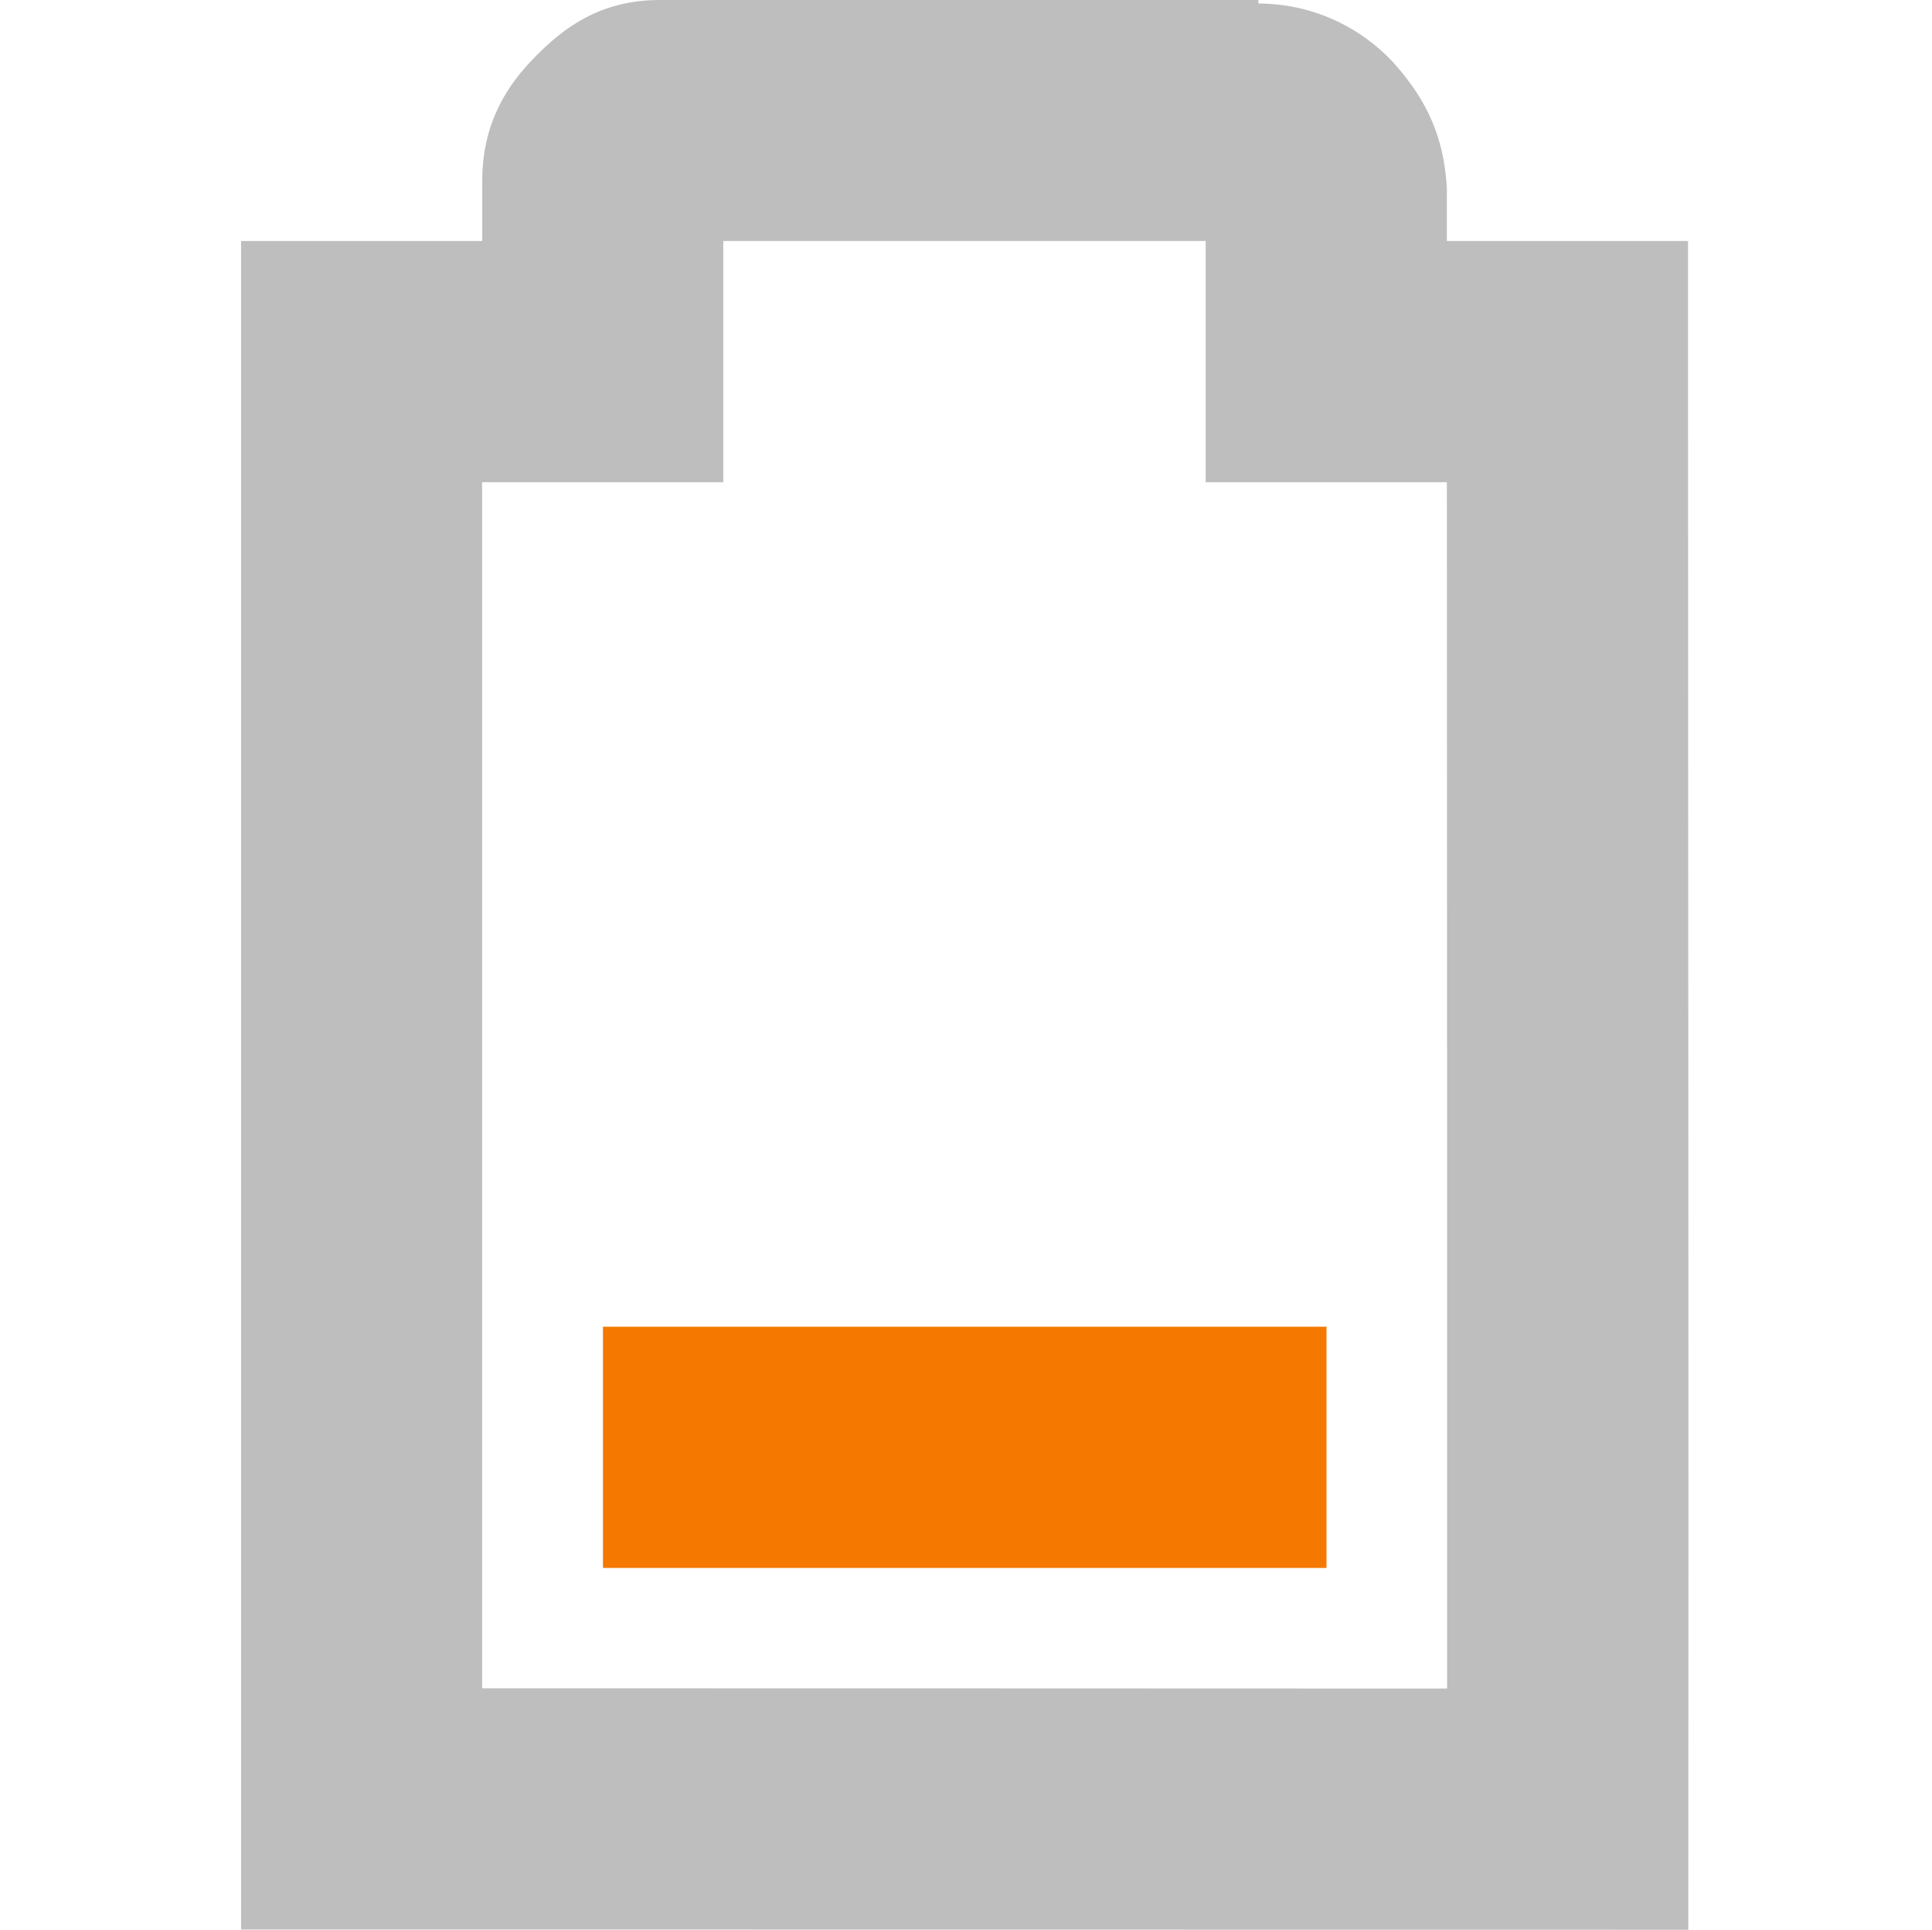
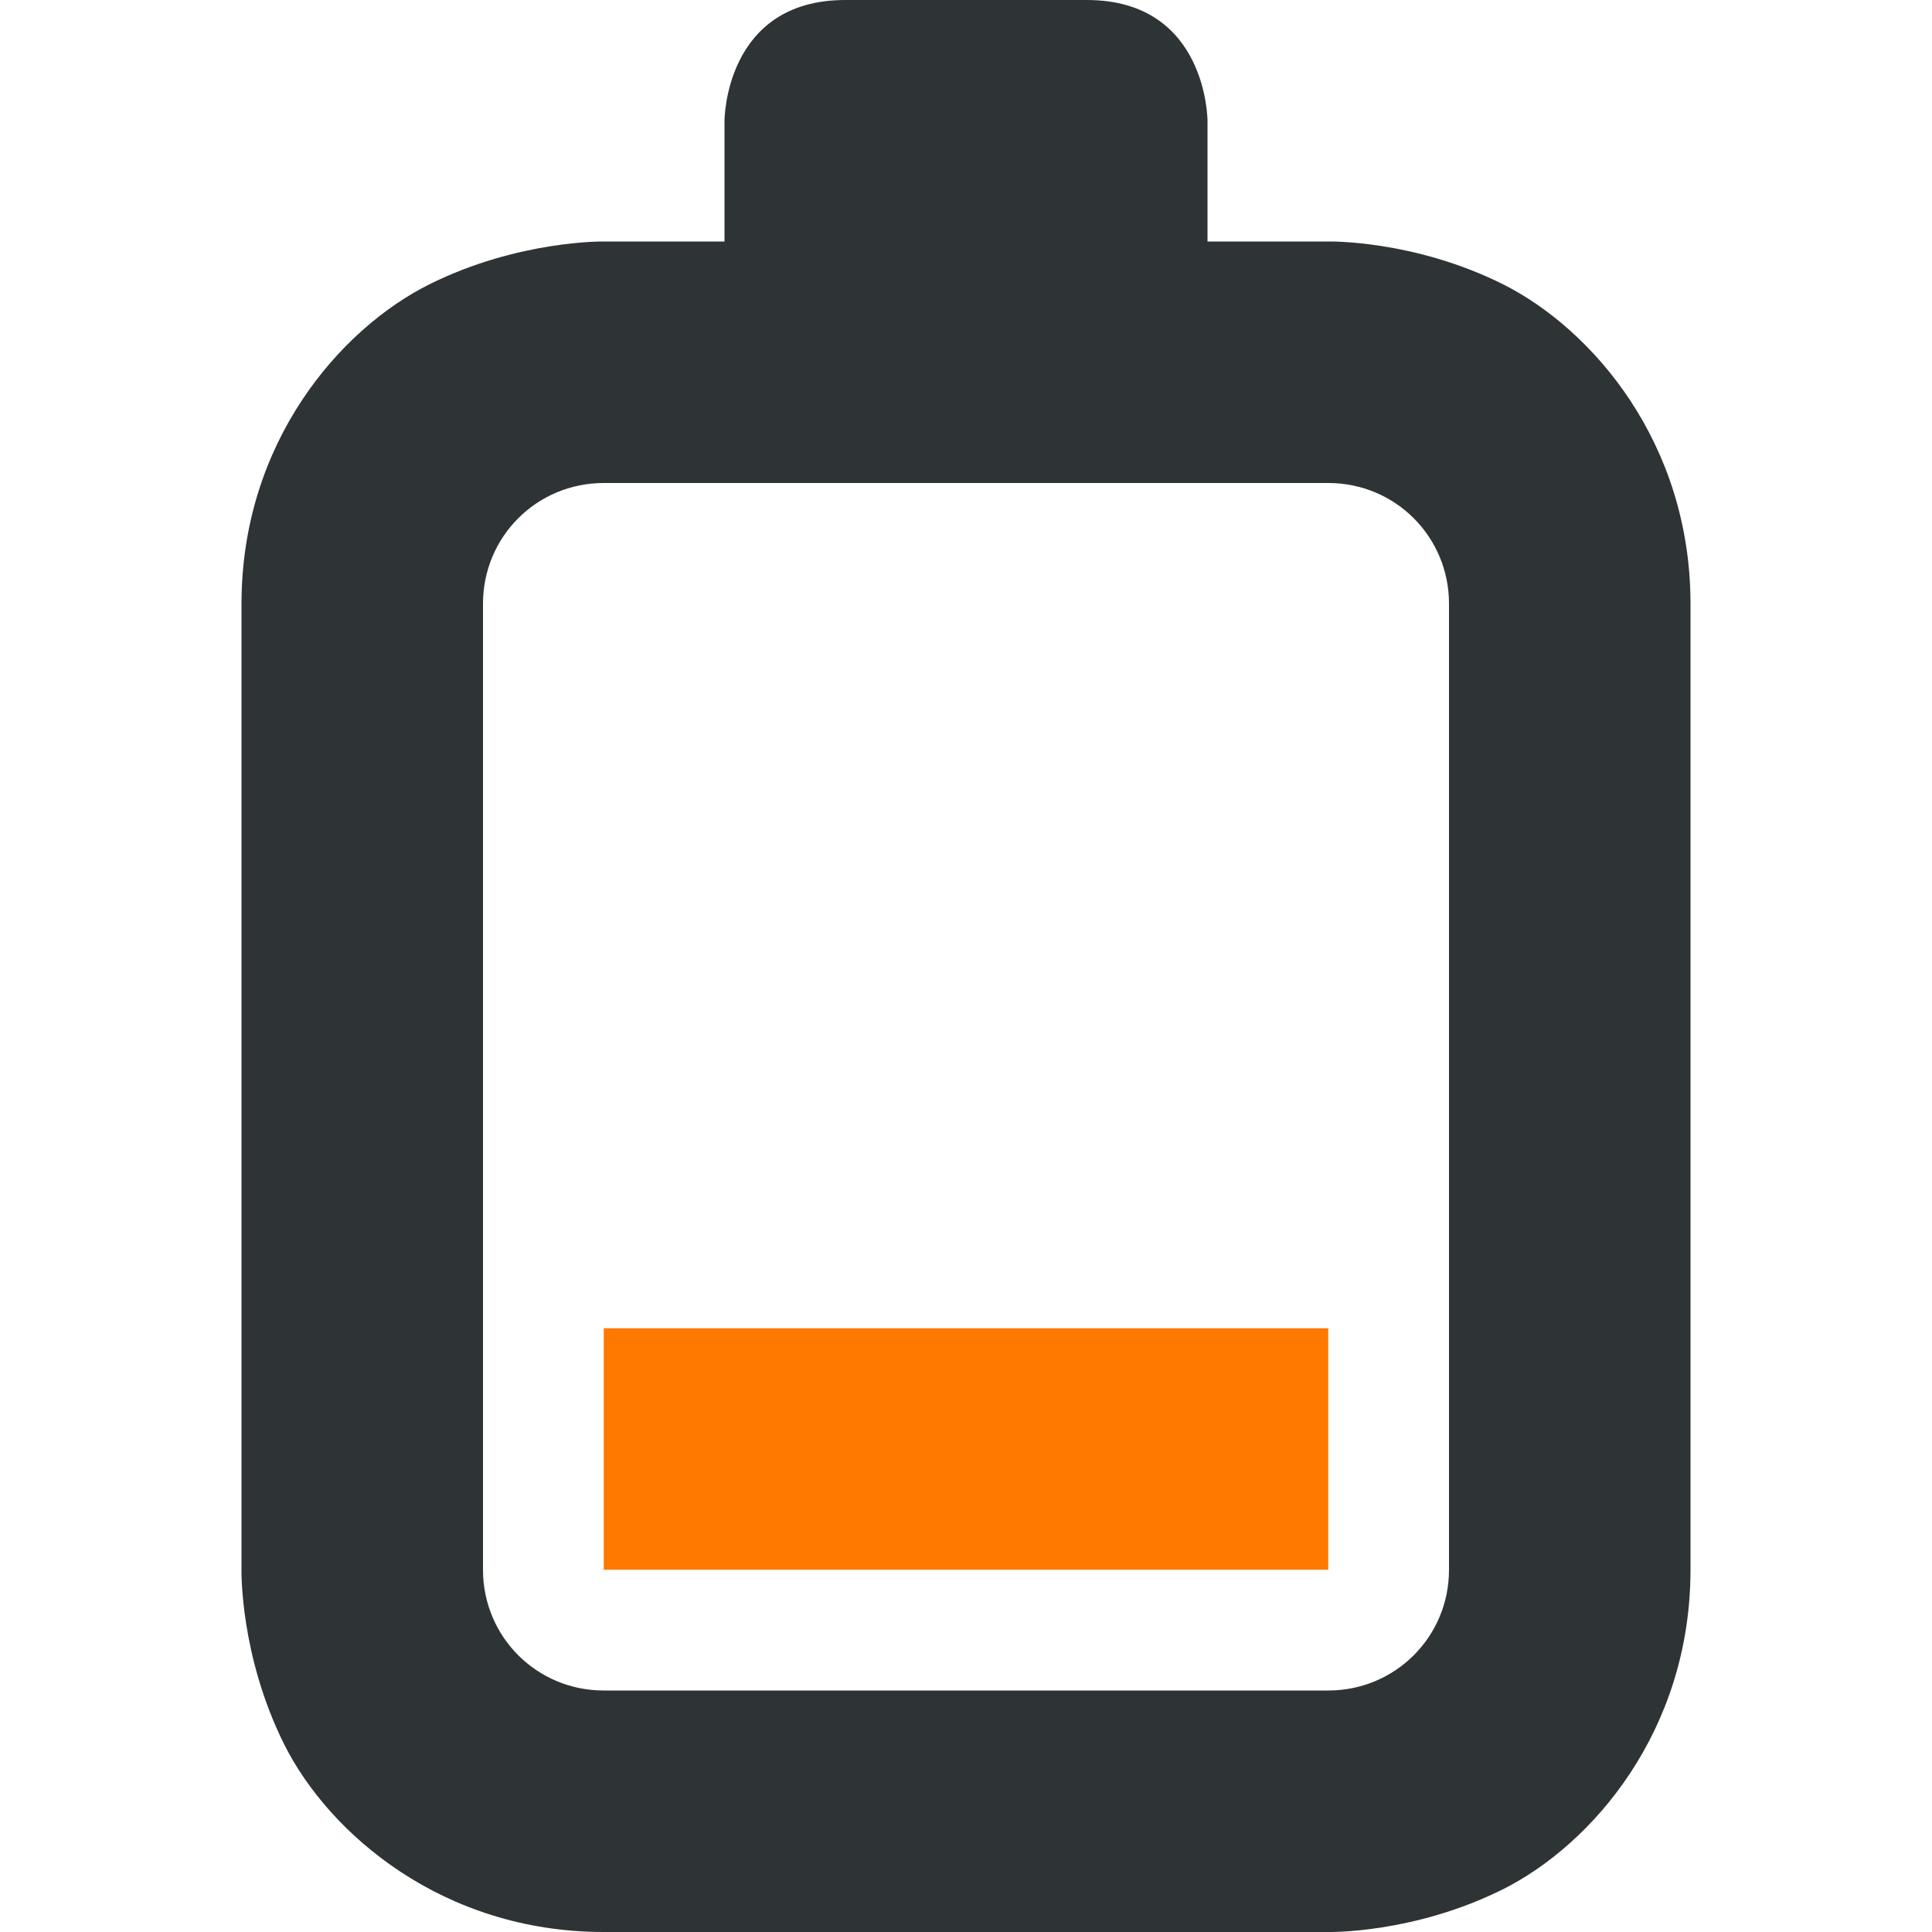
- <svg xmlns="http://www.w3.org/2000/svg" id="svg7384" height="16" width="16.021" version="1.1">
-   <defs id="defs11" />
-   <path class="warning" style="fill:#f57900;fill-opacity:1" d="m 5,11 v 2 h 6 v -2 z" id="rect6060-6" />
-   <path style="color:#bebebe;text-indent:0;text-transform:none;fill:#bebebe" d="M 5.467,-0.002 5.471,0 c -0.49,0 -0.796,0.228 -1.031,0.469 -0.24,0.24 -0.441,0.559 -0.441,1.029 v 0.5 c -0.667,0 -1.333,0 -2,0 0,4.333 0,8.667 0,13 v 1 C 6.125,15.997 10.439,16 14,16 14.004,11.664 13.998,7.331 13.998,2.998 v -1 c -0.667,0 -1.333,0 -2,0 v -0.375 -0.031 -0.031 C 11.974,1.13 11.828,0.839 11.592,0.561 11.368,0.296 10.965,0.031 10.435,0.029 V -0.002 H 10.373 Z m 0.531,2 h 4 v 2 H 11.998 C 12,7.331 12,10.664 12,14 9.332,13.999 6.668,13.998 3.998,13.998 V 3.998 h 2 z" id="path10743" />
+ <svg xmlns="http://www.w3.org/2000/svg" height="16px" viewBox="0 0 16 16" width="16px">
+   <path d="m 7 0 c -1 0 -1 1 -1 1 v 1 h -1 s -0.707 -0.012 -1.445 0.355 c -0.742 0.371 -1.555 1.312 -1.555 2.645 v 8 s -0.016 0.707 0.355 1.449 c 0.371 0.738 1.312 1.551 2.645 1.551 h 6 s 0.707 0.016 1.449 -0.355 c 0.738 -0.371 1.551 -1.312 1.551 -2.645 v -8 c 0 -1.332 -0.812 -2.273 -1.551 -2.645 c -0.742 -0.371 -1.449 -0.355 -1.449 -0.355 h -1 v -1 s 0 -1 -1 -1 z m 4 4 c 0.555 0 1 0.445 1 1 v 8 c 0 0.555 -0.445 1 -1 1 h -6 c -0.555 0 -1 -0.445 -1 -1 v -8 c 0 -0.555 0.445 -1 1 -1 z m 0 0" fill="#2e3436" />
+   <path class="warning" d="m 5 11 v 2 h 6 v -2 z m 0 0" fill="#ff7800" />
</svg>
